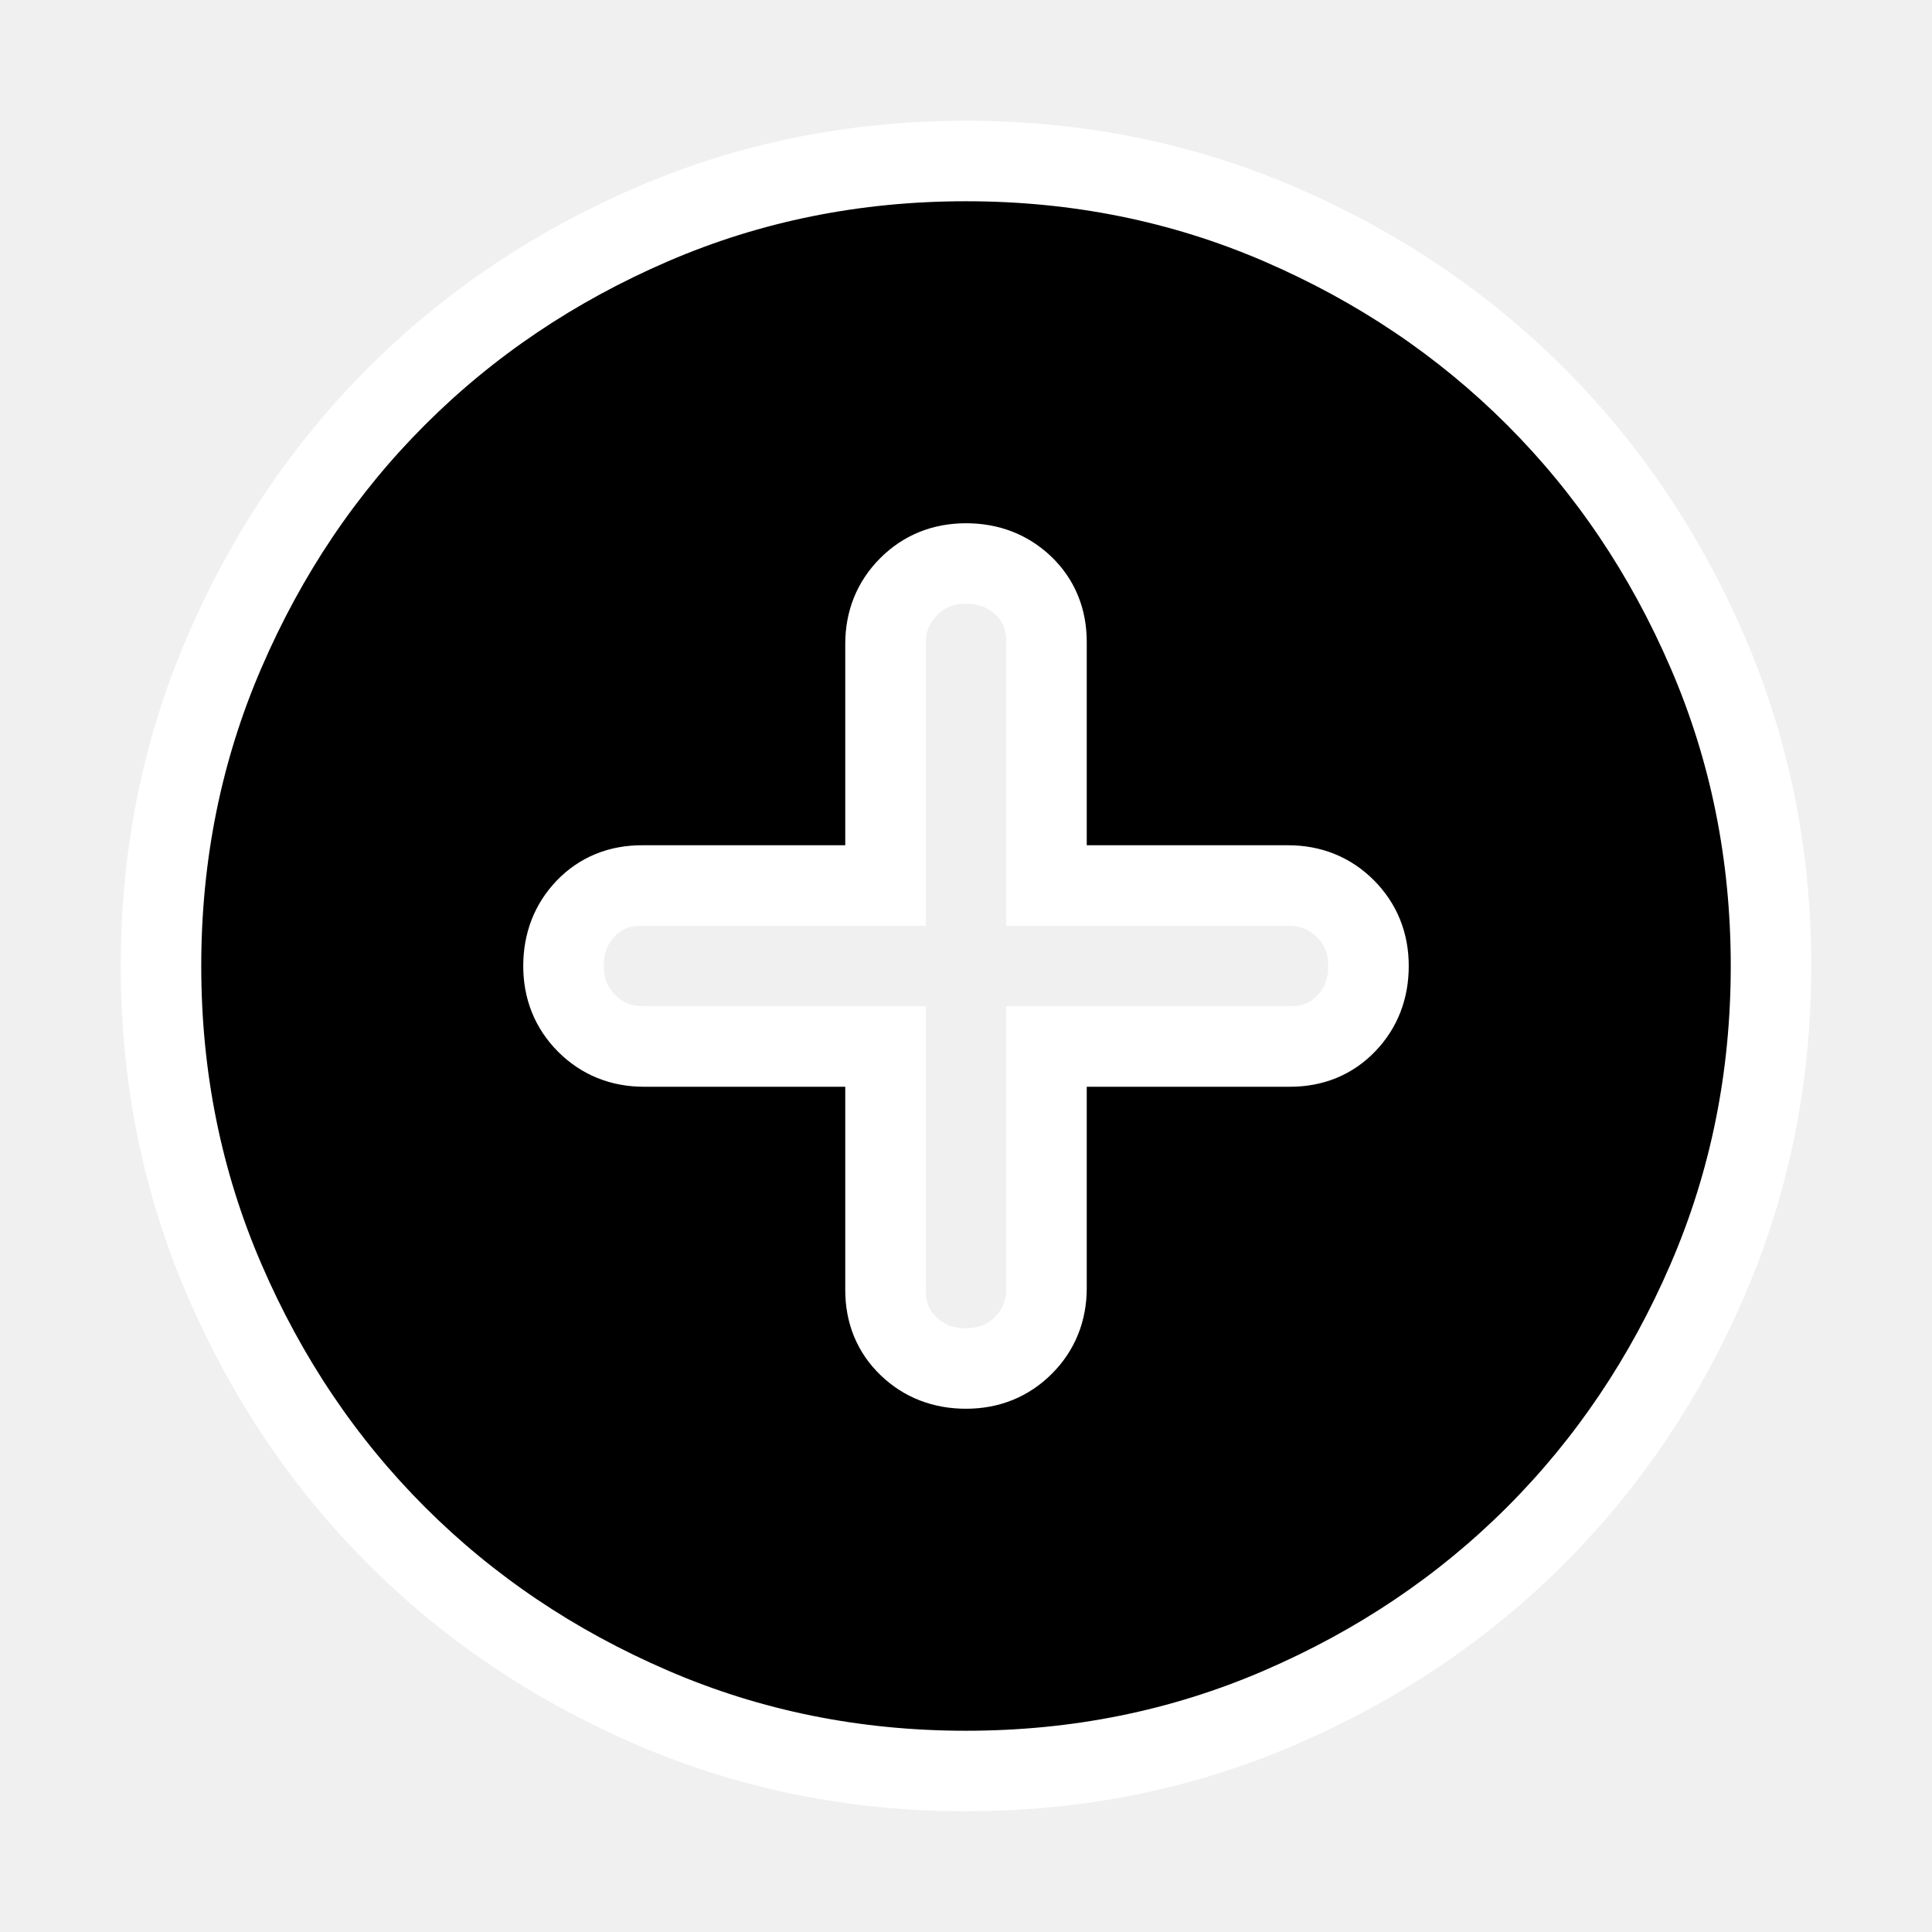
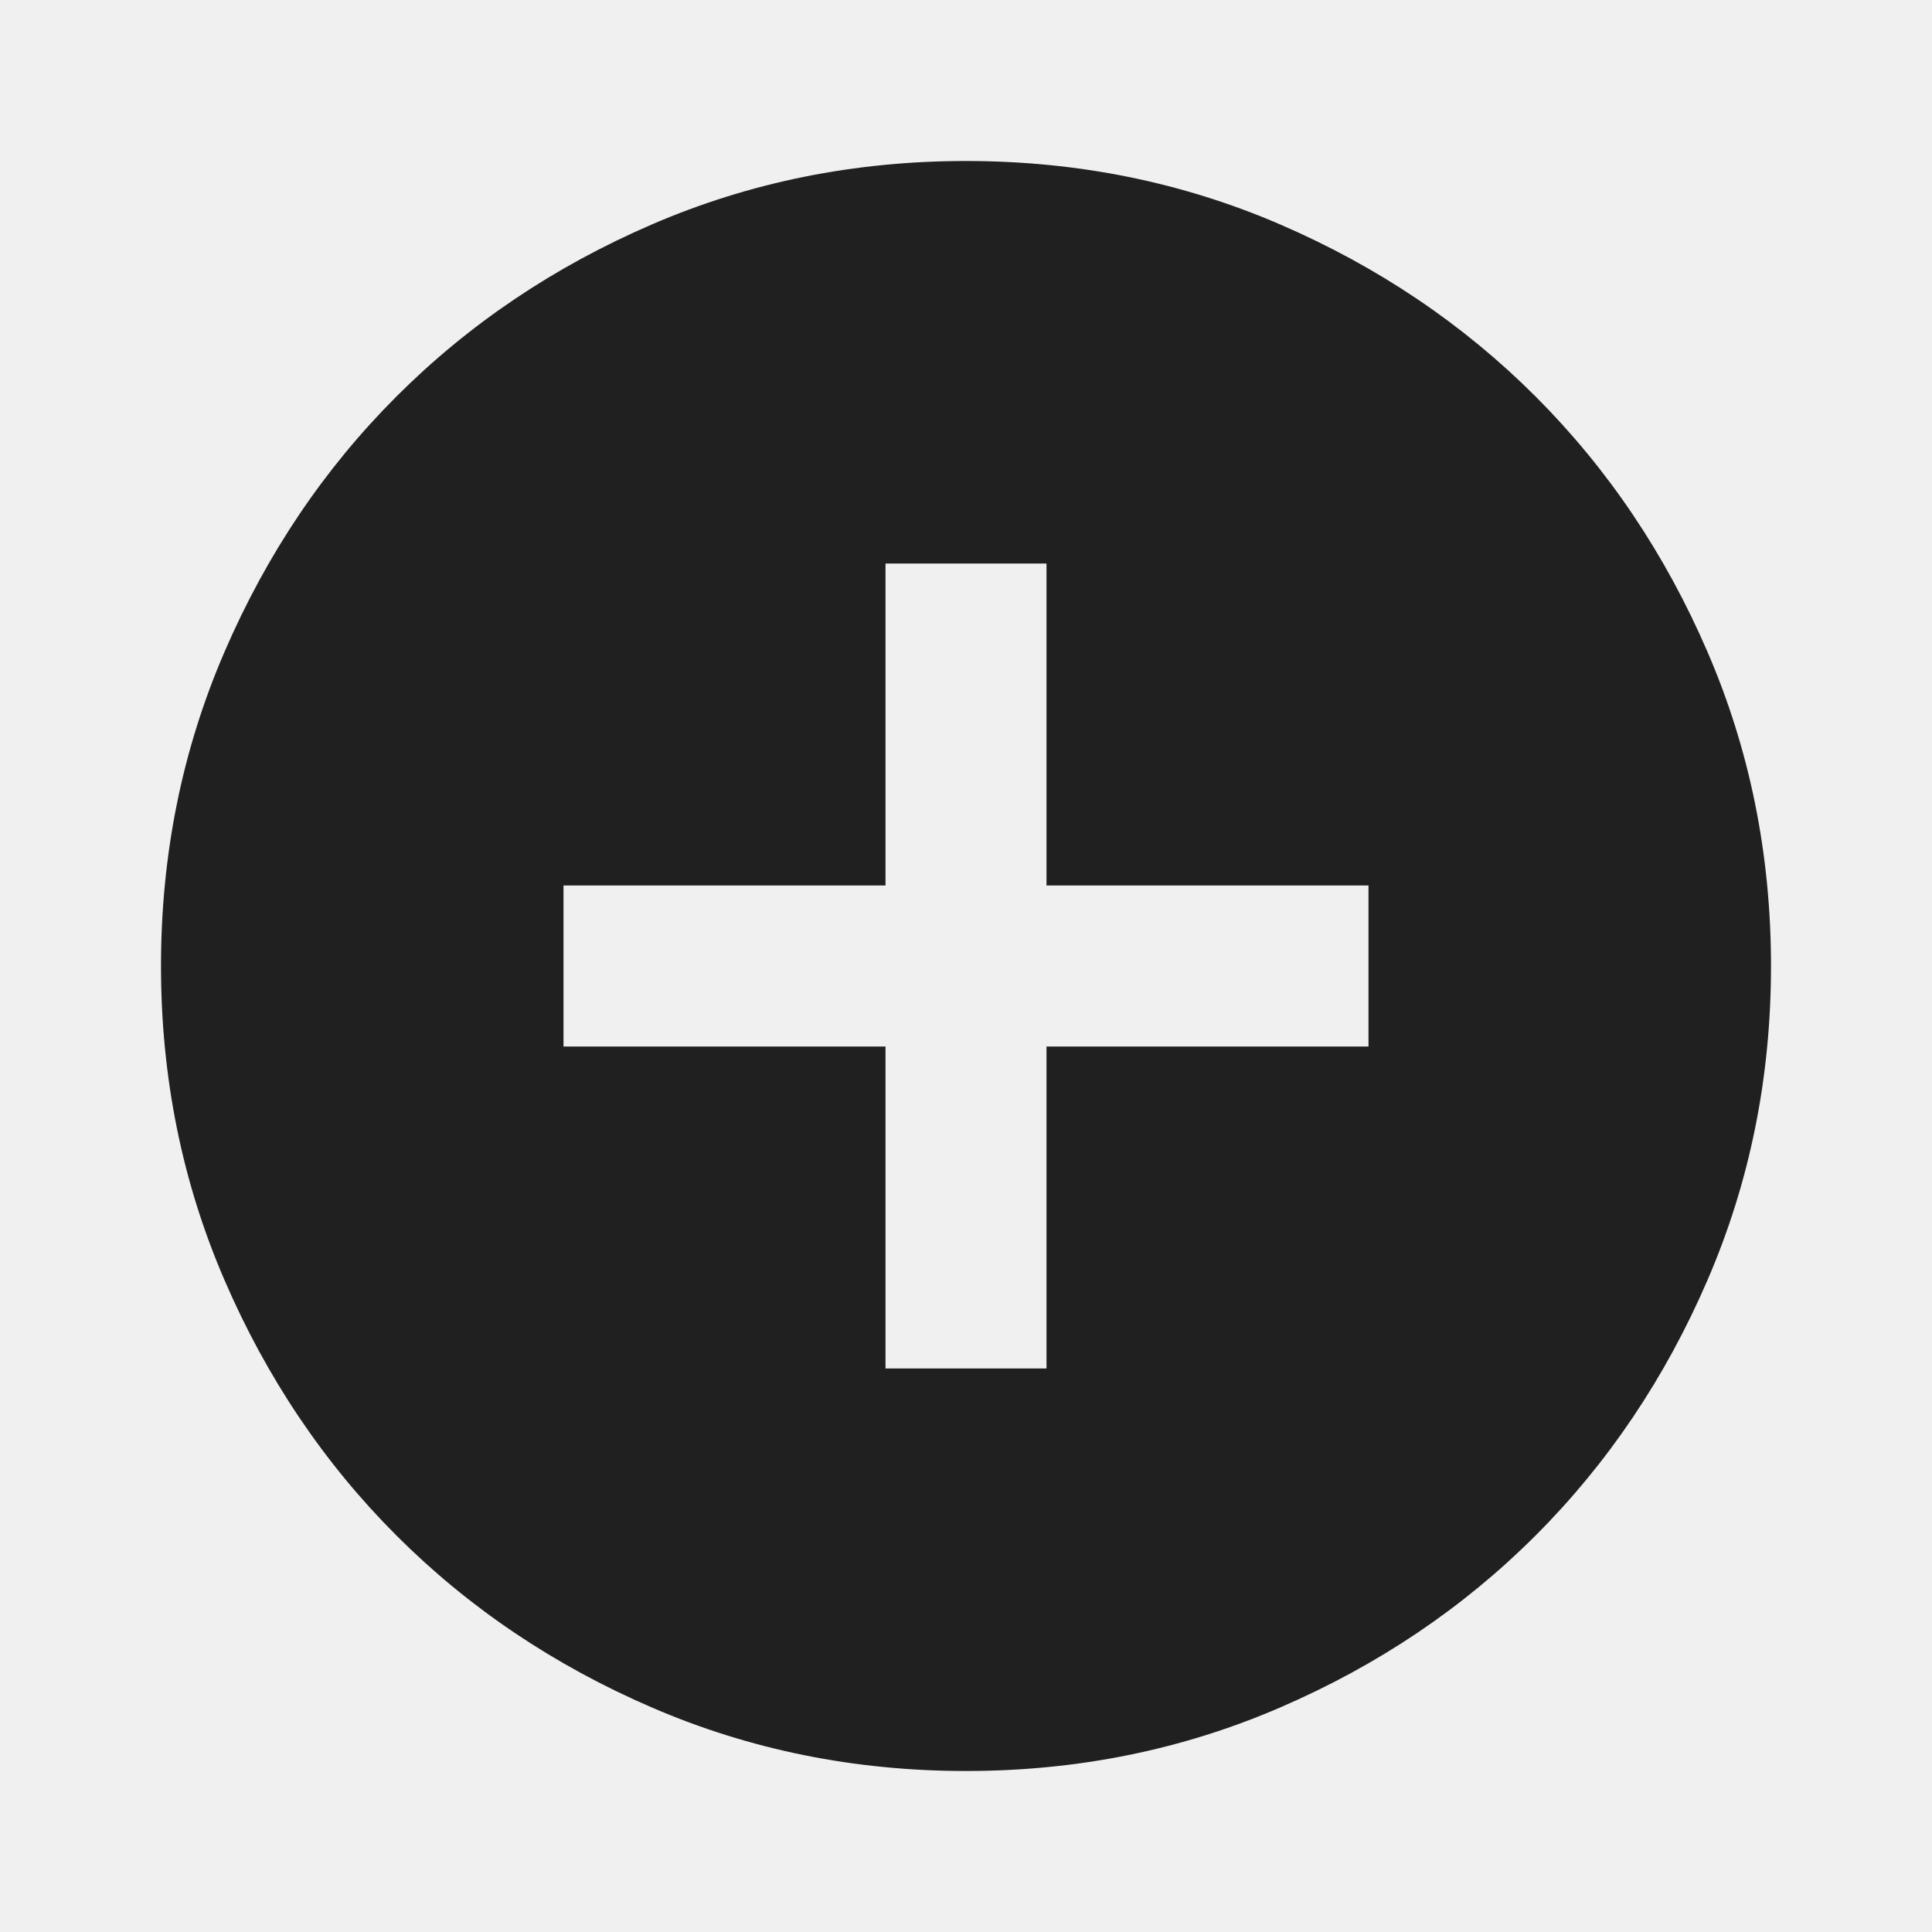
<svg xmlns="http://www.w3.org/2000/svg" aria-hidden="true" role="img" class="iconify iconify--material-symbols" width="32" height="32" preserveAspectRatio="xMidYMid meet" viewBox="0 0 24 24">
-   <path fill="#000000" stroke="#FFFFFF" d="M12 17q.425 0 .713-.288Q13 16.425 13 16v-3h3.025q.425 0 .7-.288Q17 12.425 17 12t-.288-.713Q16.425 11 16 11h-3V7.975q0-.425-.287-.7Q12.425 7 12 7t-.712.287Q11 7.575 11 8v3H7.975q-.425 0-.7.287Q7 11.575 7 12t.287.712Q7.575 13 8 13h3v3.025q0 .425.288.7q.287.275.712.275Zm0 5q-2.075 0-3.9-.788q-1.825-.787-3.175-2.137q-1.35-1.35-2.137-3.175Q2 14.075 2 12t.788-3.9q.787-1.825 2.137-3.175q1.35-1.35 3.175-2.138Q9.925 2 12 2t3.9.787q1.825.788 3.175 2.138q1.35 1.35 2.137 3.175Q22 9.925 22 12t-.788 3.9q-.787 1.825-2.137 3.175q-1.35 1.35-3.175 2.137Q14.075 22 12 22Z" />
+   <path fill="#202020" d="M12 22q-2.075 0-3.9-.788q-1.825-.787-3.175-2.137q-1.35-1.35-2.137-3.175Q2 14.075 2 12t.788-3.9q.787-1.825 2.137-3.175q1.35-1.35 3.175-2.138Q9.925 2 12 2t3.9.787q1.825.788 3.175 2.138q1.35 1.35 2.137 3.175Q22 9.925 22 12t-.788 3.9q-.787 1.825-2.137 3.175q-1.35 1.35-3.175 2.137Q14.075 22 12 22Zm-1-5h2v-4h4v-2h-4V7h-2v4H7v2h4Z" />
</svg>
